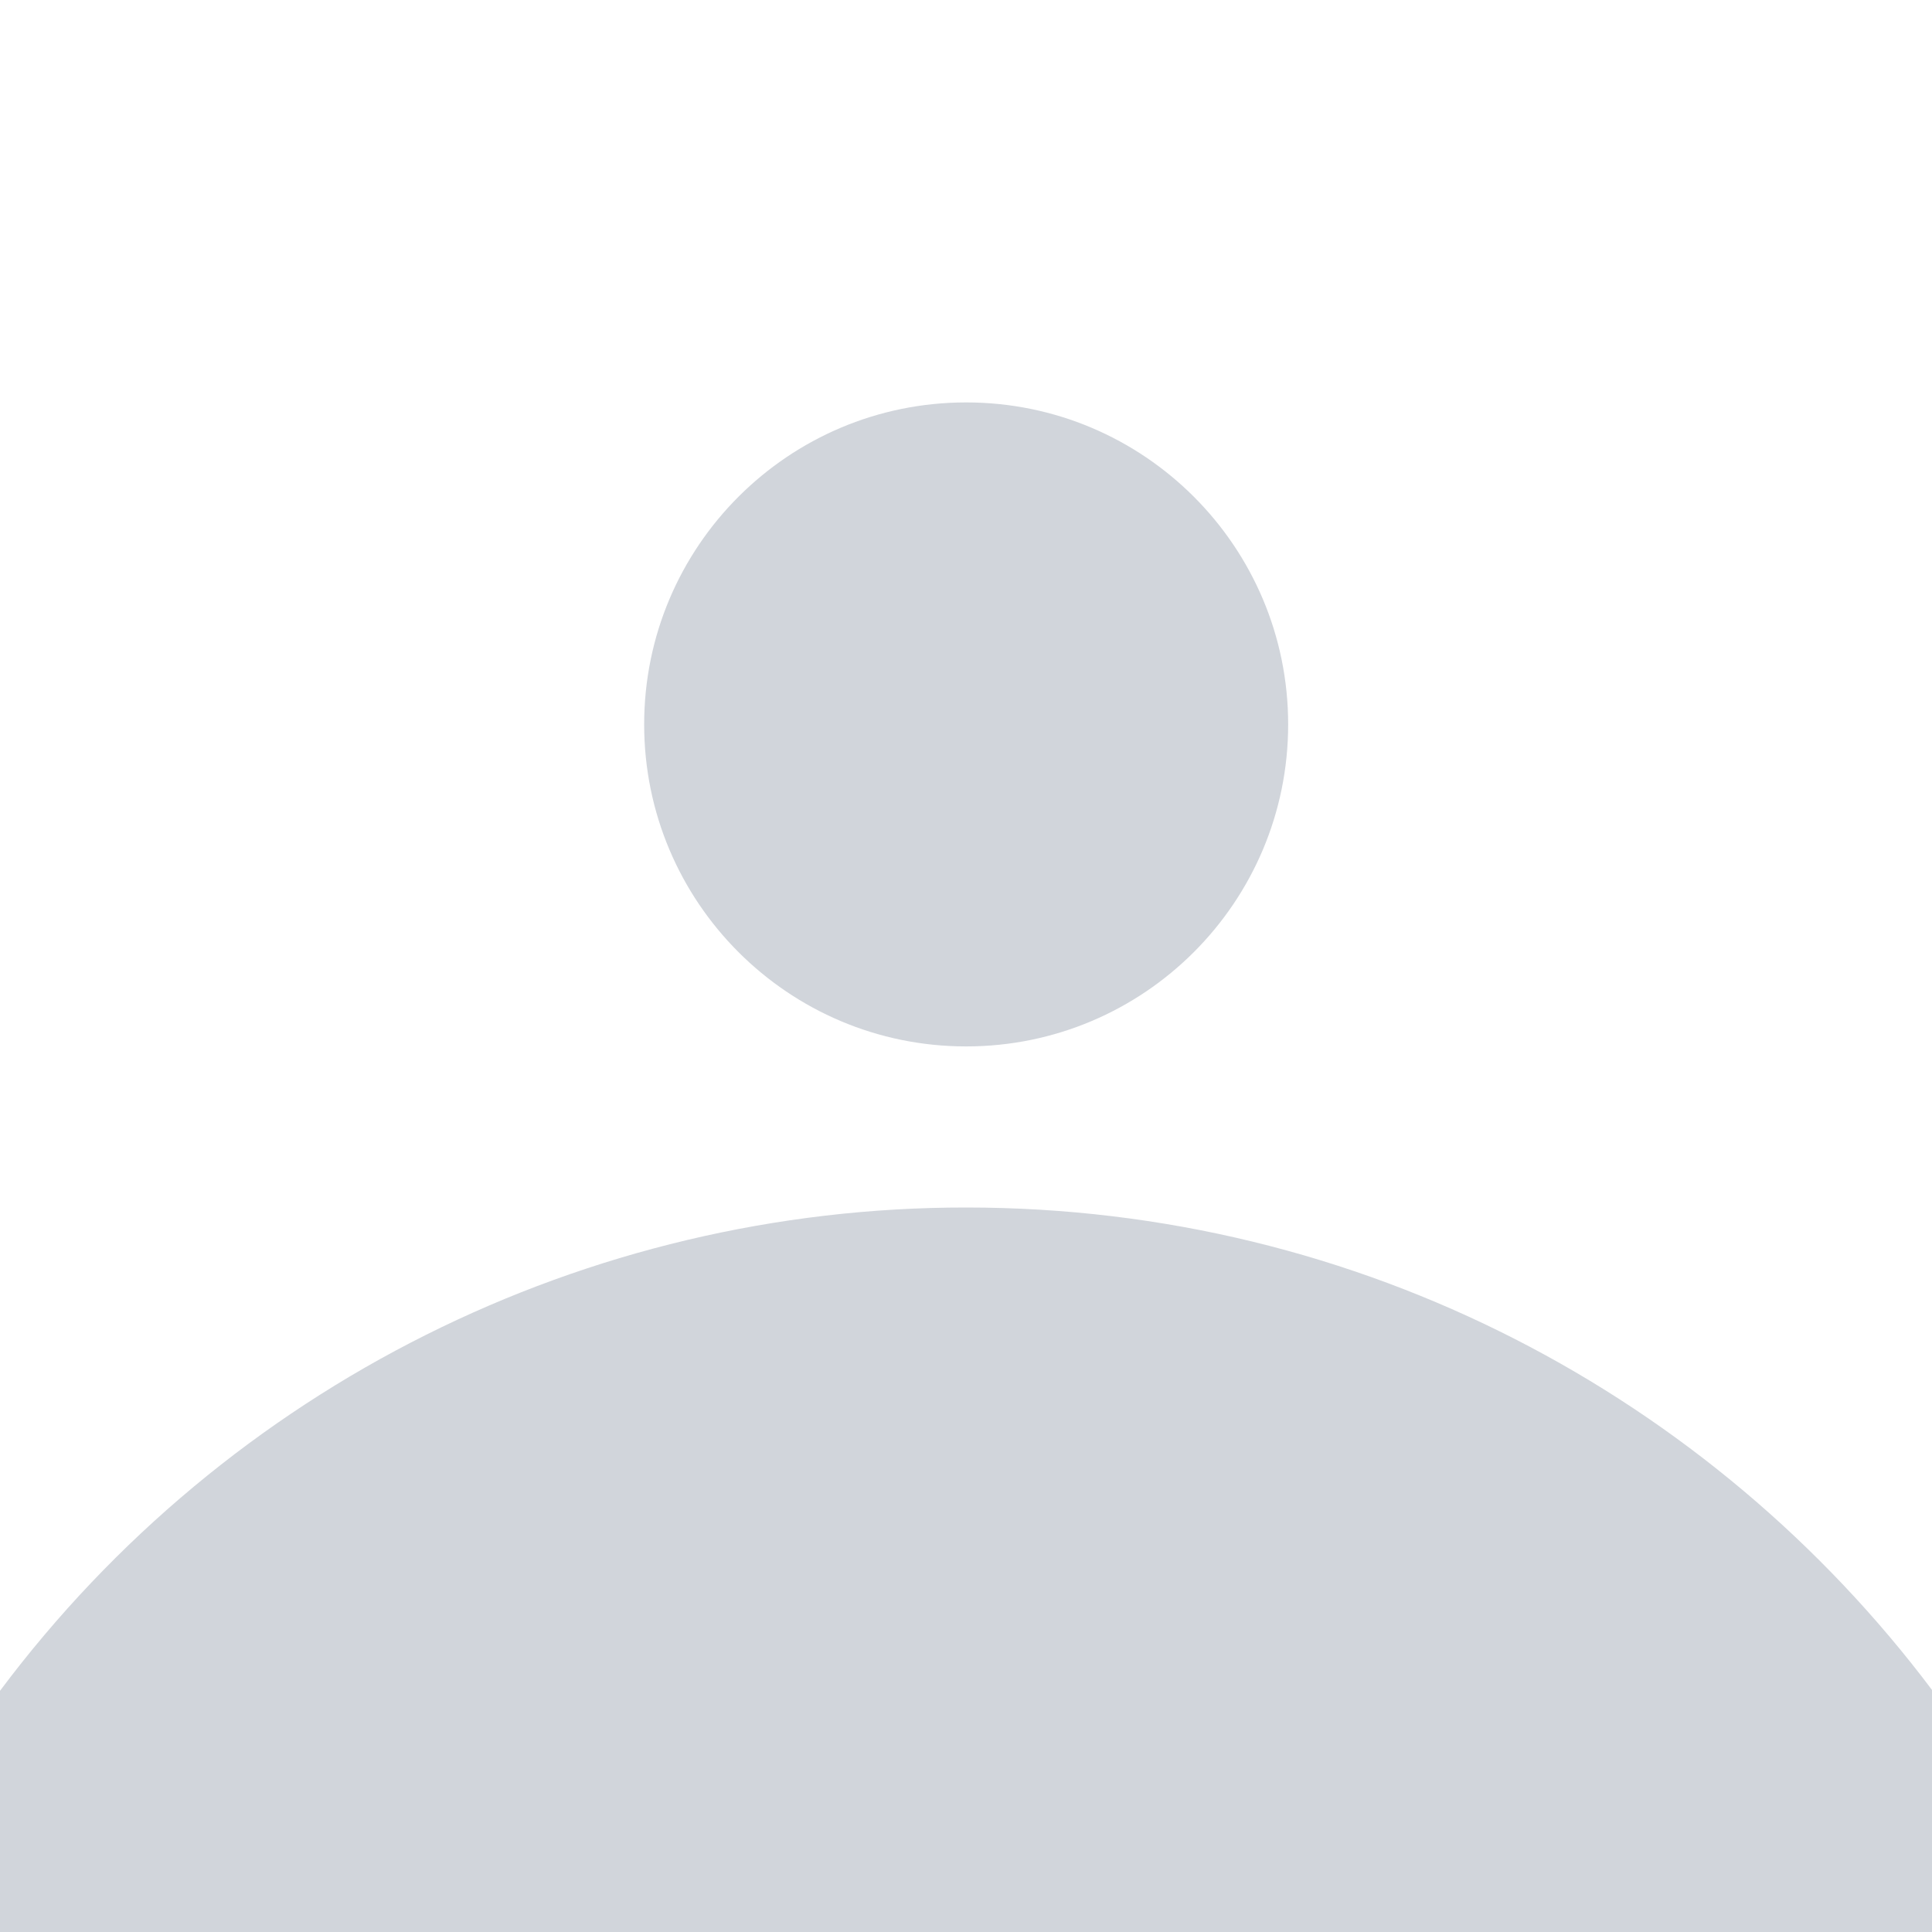
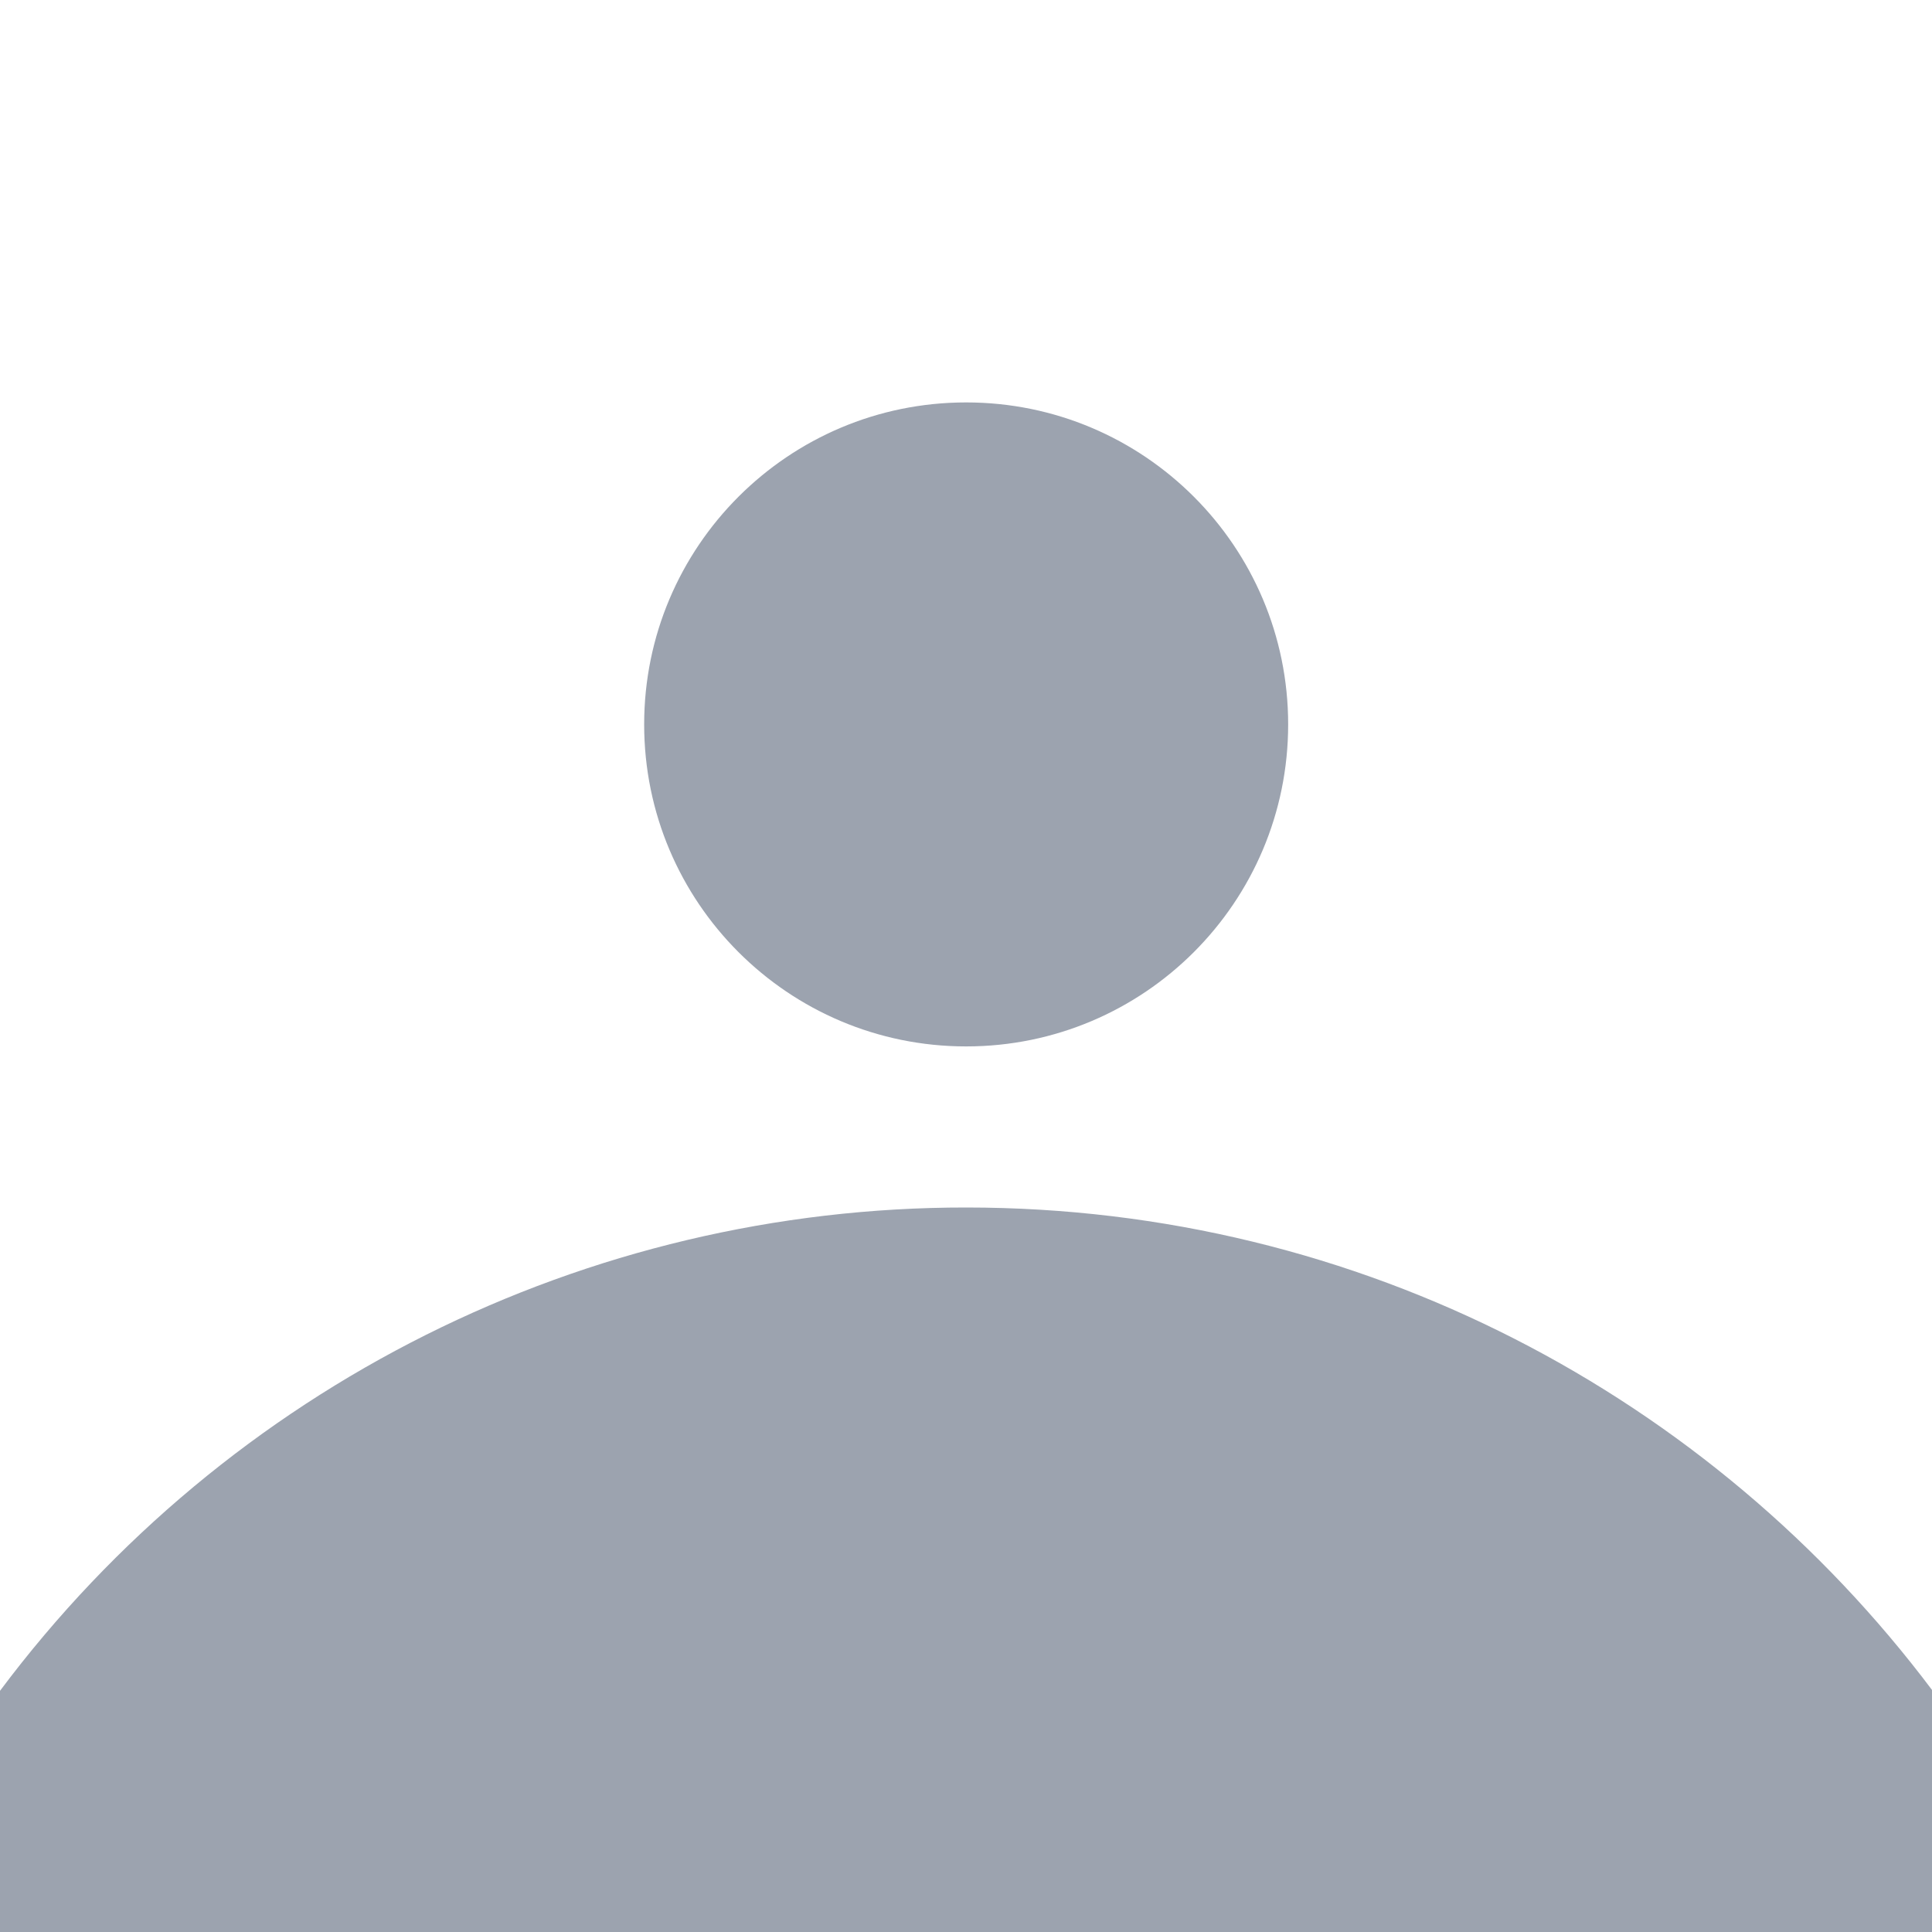
- <svg xmlns="http://www.w3.org/2000/svg" fill="#d1d5db" viewBox="0 0 24 24">
+ <svg xmlns="http://www.w3.org/2000/svg" fill="#9ca3af" viewBox="0 0 24 24">
  <path d="M24 20.993V24H0v-2.996A14.977 14.977 0 0112.004 15c4.904 0 9.26 2.354 11.996 5.993zM16.002 8.999a4 4 0 11-8 0 4 4 0 018 0z" />
</svg>
